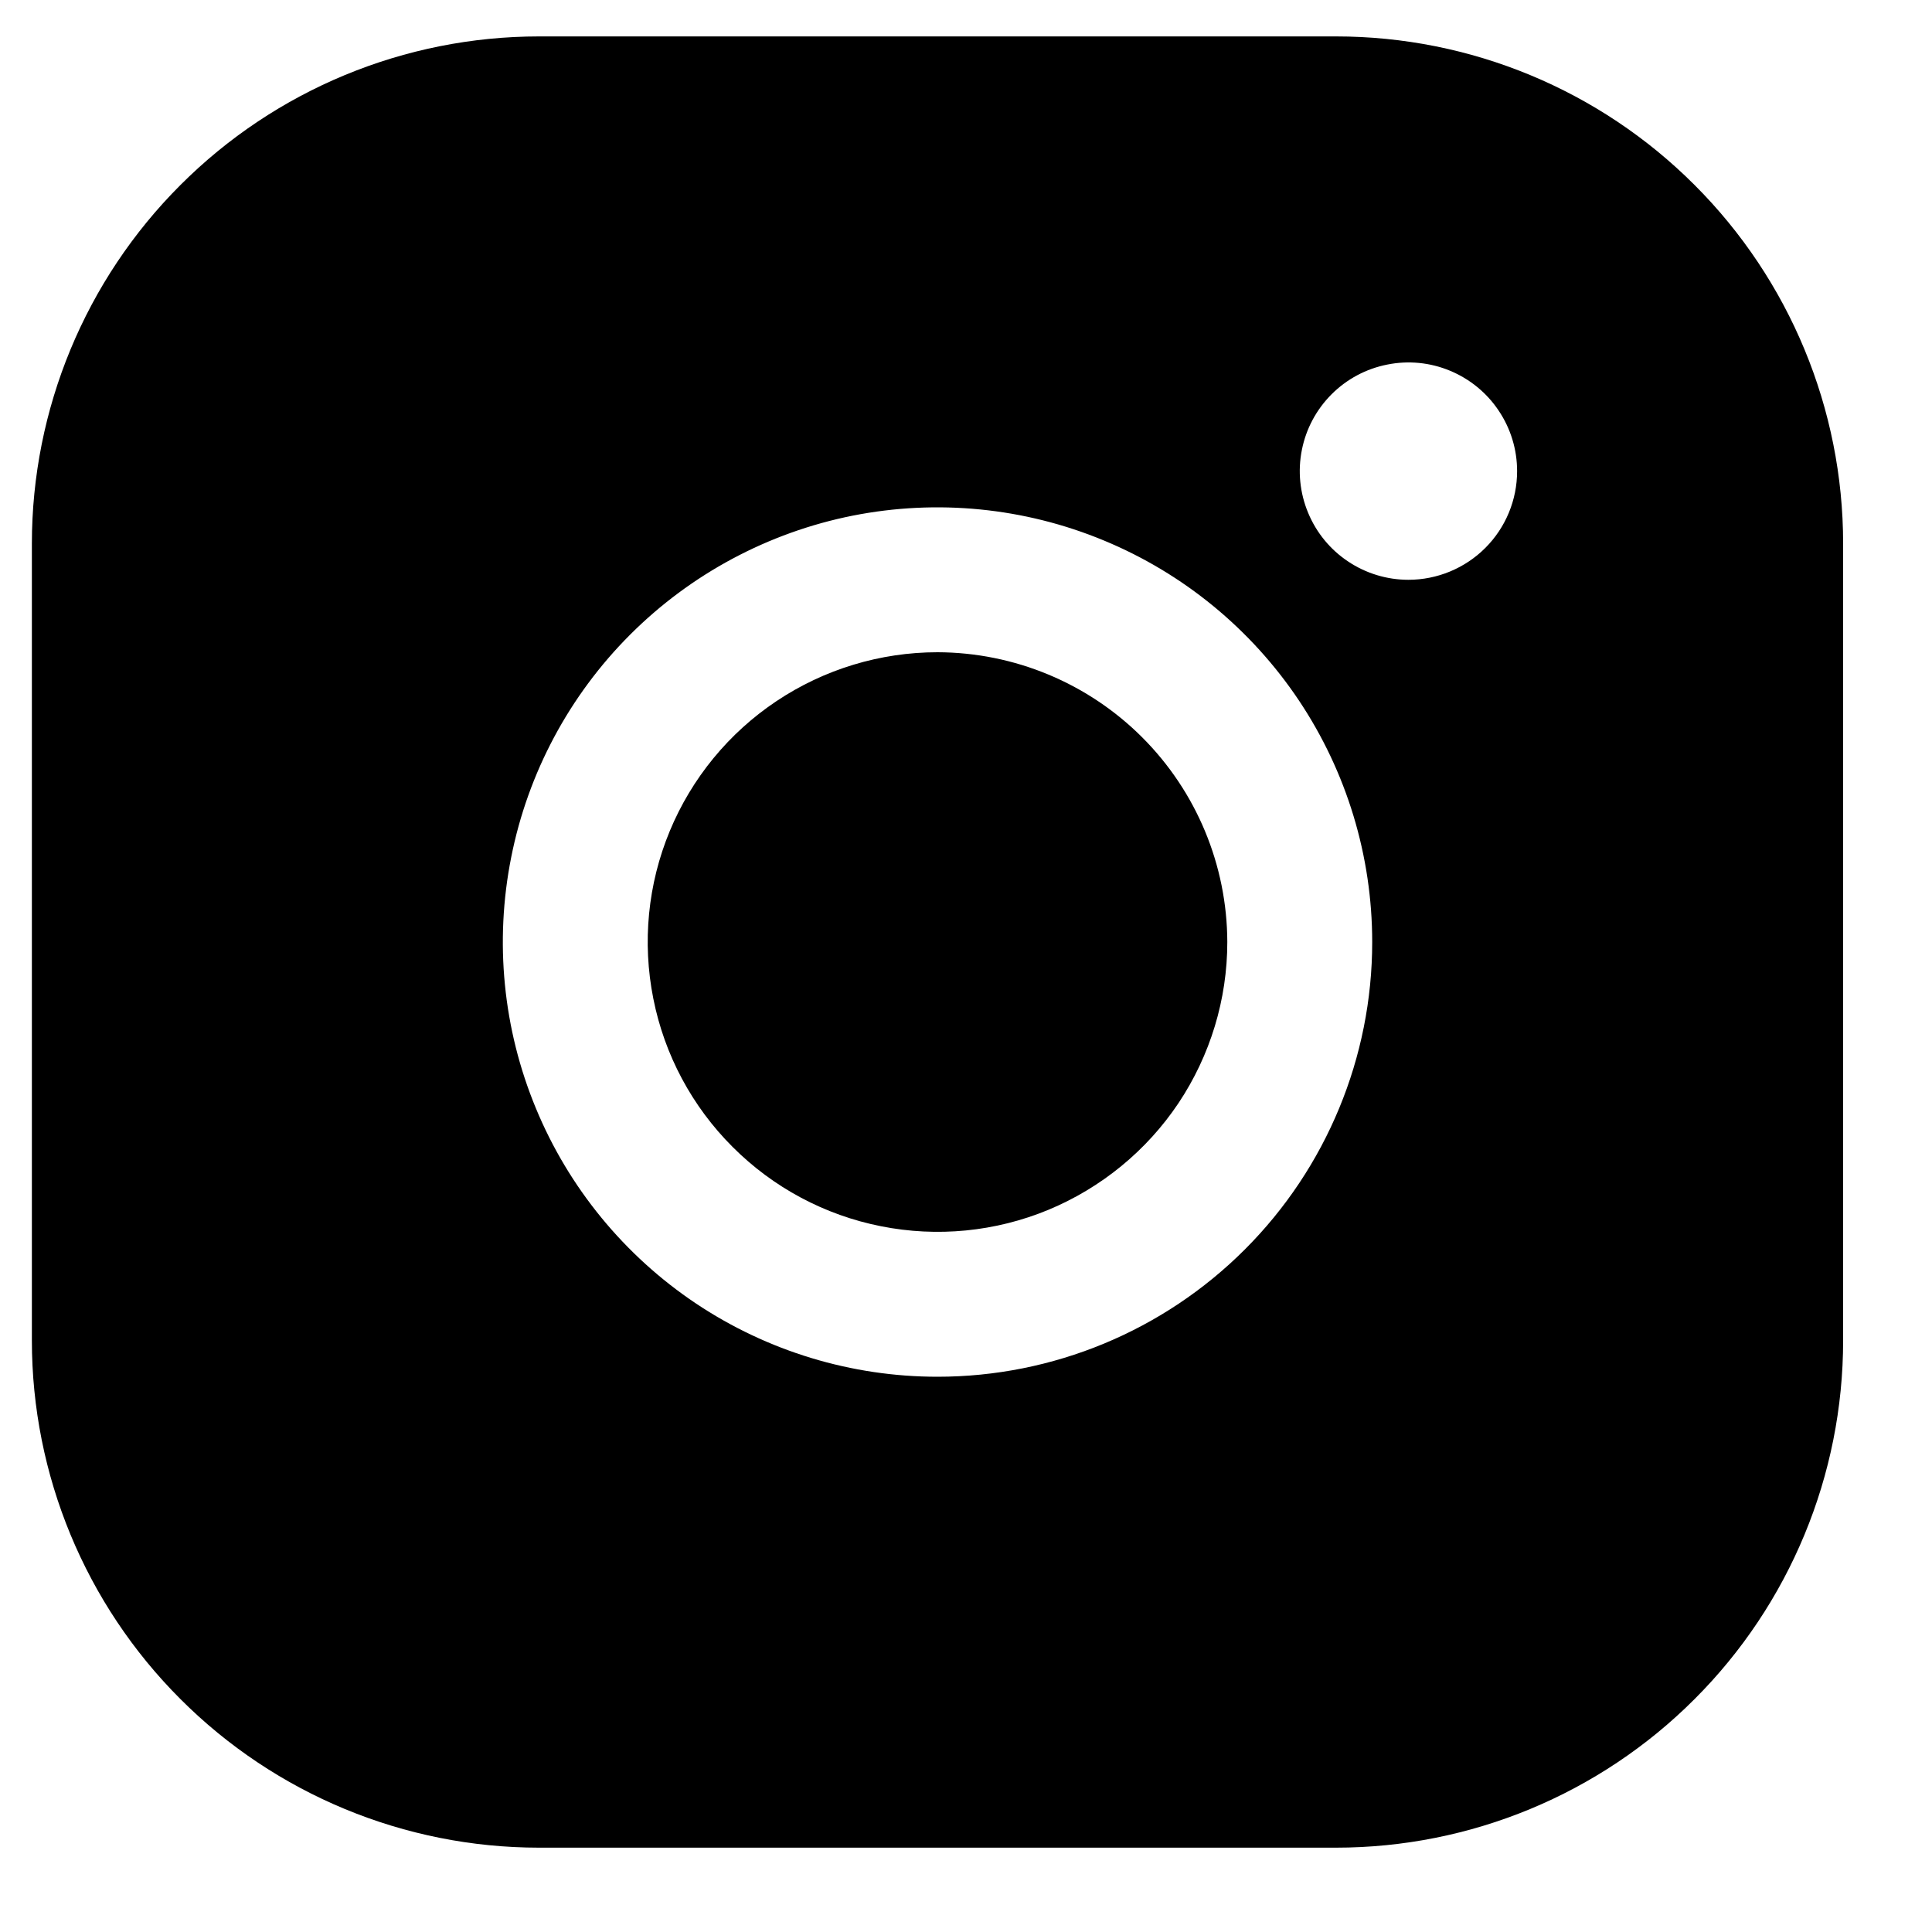
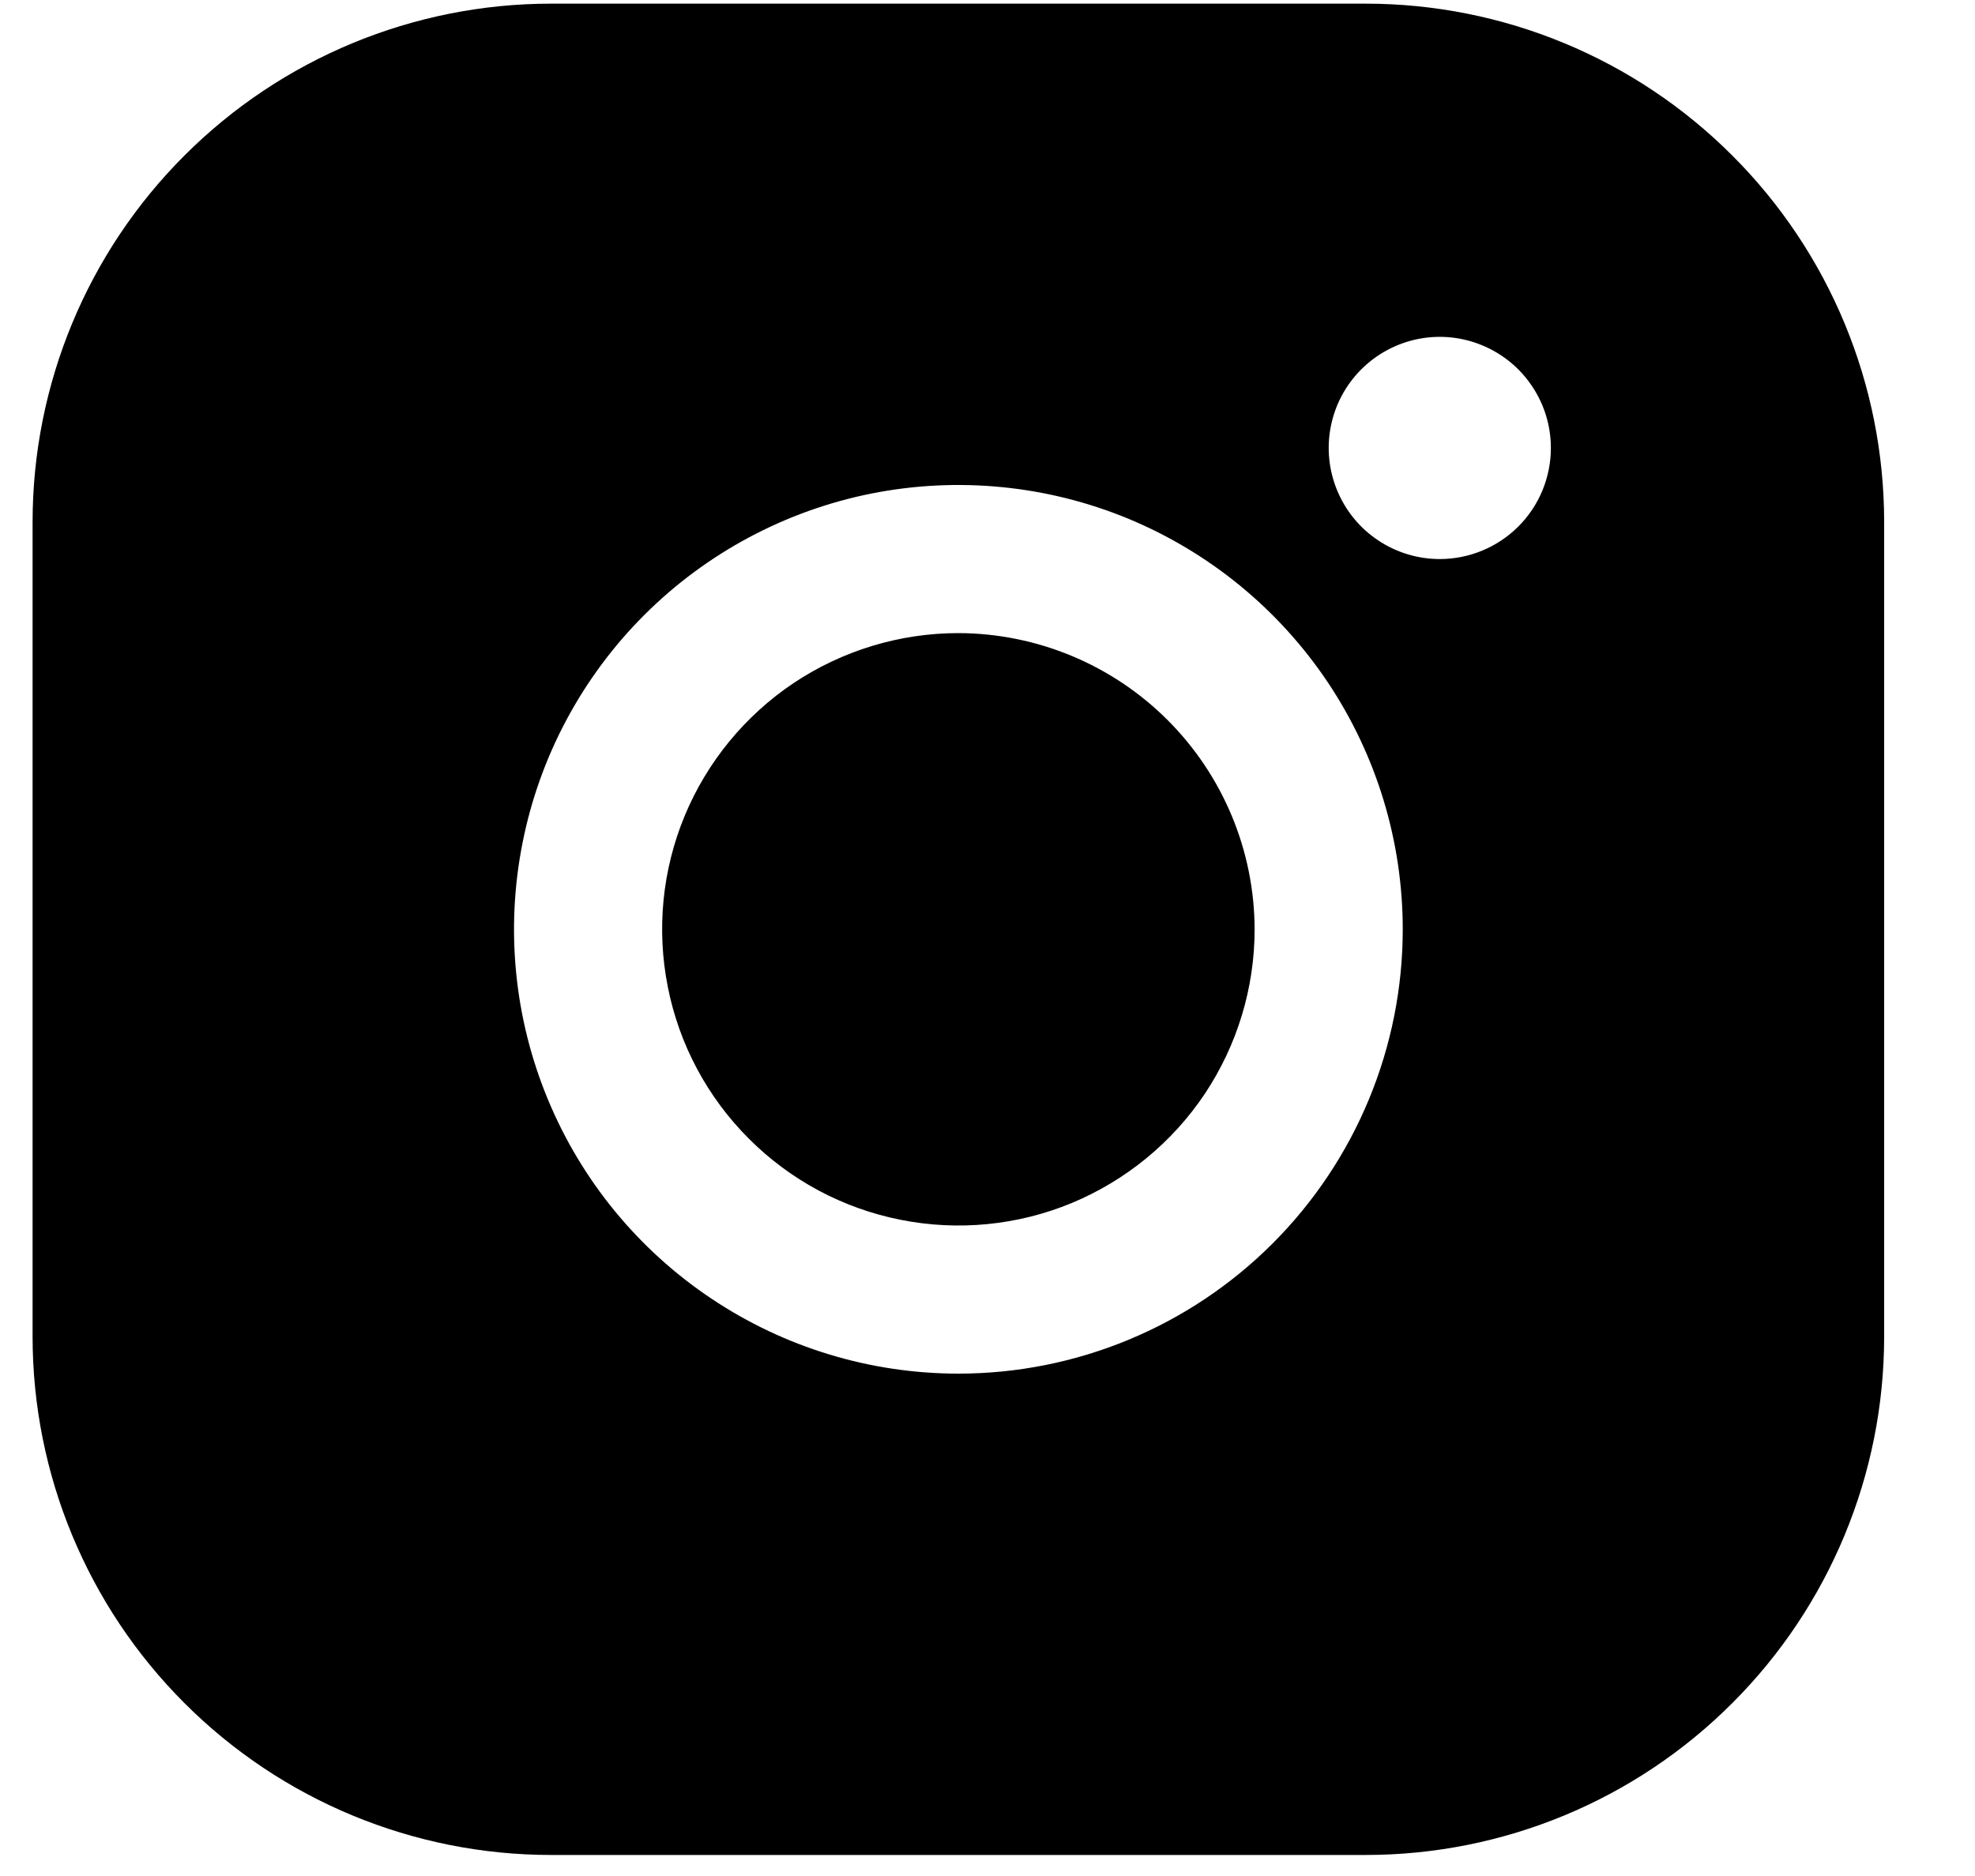
- <svg xmlns="http://www.w3.org/2000/svg" width="20" height="20" viewBox="0 0 20 20" fill="none">
-   <path d="M12.705 9.752C12.705 10.345 12.529 10.925 12.2 11.419C11.87 11.912 11.401 12.296 10.853 12.524C10.305 12.751 9.702 12.81 9.12 12.694C8.538 12.579 8.003 12.293 7.584 11.873C7.164 11.454 6.878 10.919 6.763 10.337C6.647 9.755 6.706 9.152 6.933 8.604C7.16 8.056 7.545 7.587 8.038 7.258C8.532 6.928 9.112 6.752 9.705 6.752C10.5 6.754 11.262 7.071 11.824 7.633C12.386 8.195 12.703 8.957 12.705 9.752ZM19.08 5.627V13.877C19.08 15.269 18.527 16.605 17.542 17.589C16.558 18.574 15.223 19.127 13.83 19.127H5.58C4.188 19.127 2.852 18.574 1.868 17.589C0.883 16.605 0.33 15.269 0.33 13.877V5.627C0.33 4.235 0.883 2.899 1.868 1.915C2.852 0.93 4.188 0.377 5.58 0.377H13.83C15.223 0.377 16.558 0.93 17.542 1.915C18.527 2.899 19.08 4.235 19.08 5.627ZM14.205 9.752C14.205 8.862 13.941 7.992 13.447 7.252C12.952 6.512 12.249 5.935 11.427 5.595C10.605 5.254 9.7 5.165 8.827 5.338C7.954 5.512 7.152 5.941 6.523 6.57C5.894 7.199 5.465 8.001 5.292 8.874C5.118 9.747 5.207 10.652 5.548 11.474C5.888 12.296 6.465 12.999 7.205 13.494C7.945 13.988 8.815 14.252 9.705 14.252C10.899 14.252 12.043 13.778 12.887 12.934C13.731 12.09 14.205 10.945 14.205 9.752ZM15.705 4.877C15.705 4.654 15.639 4.437 15.515 4.252C15.392 4.067 15.216 3.923 15.011 3.838C14.805 3.752 14.579 3.73 14.361 3.774C14.142 3.817 13.942 3.924 13.785 4.081C13.627 4.239 13.52 4.439 13.477 4.657C13.433 4.876 13.456 5.102 13.541 5.307C13.626 5.513 13.77 5.689 13.955 5.812C14.14 5.936 14.358 6.002 14.58 6.002C14.878 6.002 15.165 5.883 15.376 5.672C15.587 5.461 15.705 5.175 15.705 4.877Z" fill="black" />
+ <svg xmlns="http://www.w3.org/2000/svg" width="20" height="19" viewBox="0 0 20 19" fill="none">
+   <path d="M12.705 9.412C12.705 10.005 12.529 10.585 12.2 11.079C11.87 11.572 11.401 11.956 10.853 12.184C10.305 12.411 9.702 12.47 9.12 12.354C8.538 12.239 8.003 11.953 7.584 11.533C7.164 11.114 6.878 10.579 6.763 9.997C6.647 9.415 6.706 8.812 6.933 8.264C7.16 7.716 7.545 7.247 8.038 6.917C8.532 6.588 9.112 6.412 9.705 6.412C10.5 6.414 11.262 6.731 11.824 7.293C12.386 7.855 12.703 8.617 12.705 9.412ZM19.08 5.287V13.537C19.08 14.929 18.527 16.265 17.542 17.249C16.558 18.234 15.223 18.787 13.83 18.787H5.58C4.188 18.787 2.852 18.234 1.868 17.249C0.883 16.265 0.33 14.929 0.33 13.537V5.287C0.33 3.894 0.883 2.559 1.868 1.575C2.852 0.59 4.188 0.037 5.58 0.037H13.83C15.223 0.037 16.558 0.59 17.542 1.575C18.527 2.559 19.08 3.894 19.08 5.287ZM14.205 9.412C14.205 8.522 13.941 7.652 13.447 6.912C12.952 6.172 12.249 5.595 11.427 5.254C10.605 4.914 9.7 4.825 8.827 4.998C7.954 5.172 7.152 5.601 6.523 6.23C5.894 6.859 5.465 7.661 5.292 8.534C5.118 9.407 5.207 10.312 5.548 11.134C5.888 11.956 6.465 12.659 7.205 13.153C7.945 13.648 8.815 13.912 9.705 13.912C10.899 13.912 12.043 13.438 12.887 12.594C13.731 11.75 14.205 10.605 14.205 9.412ZM15.705 4.537C15.705 4.314 15.639 4.097 15.515 3.912C15.392 3.727 15.216 3.583 15.011 3.498C14.805 3.412 14.579 3.39 14.361 3.433C14.142 3.477 13.942 3.584 13.785 3.741C13.627 3.899 13.52 4.099 13.477 4.317C13.433 4.536 13.456 4.762 13.541 4.967C13.626 5.173 13.77 5.349 13.955 5.472C14.14 5.596 14.358 5.662 14.58 5.662C14.878 5.662 15.165 5.543 15.376 5.332C15.587 5.121 15.705 4.835 15.705 4.537Z" fill="black" />
</svg>
